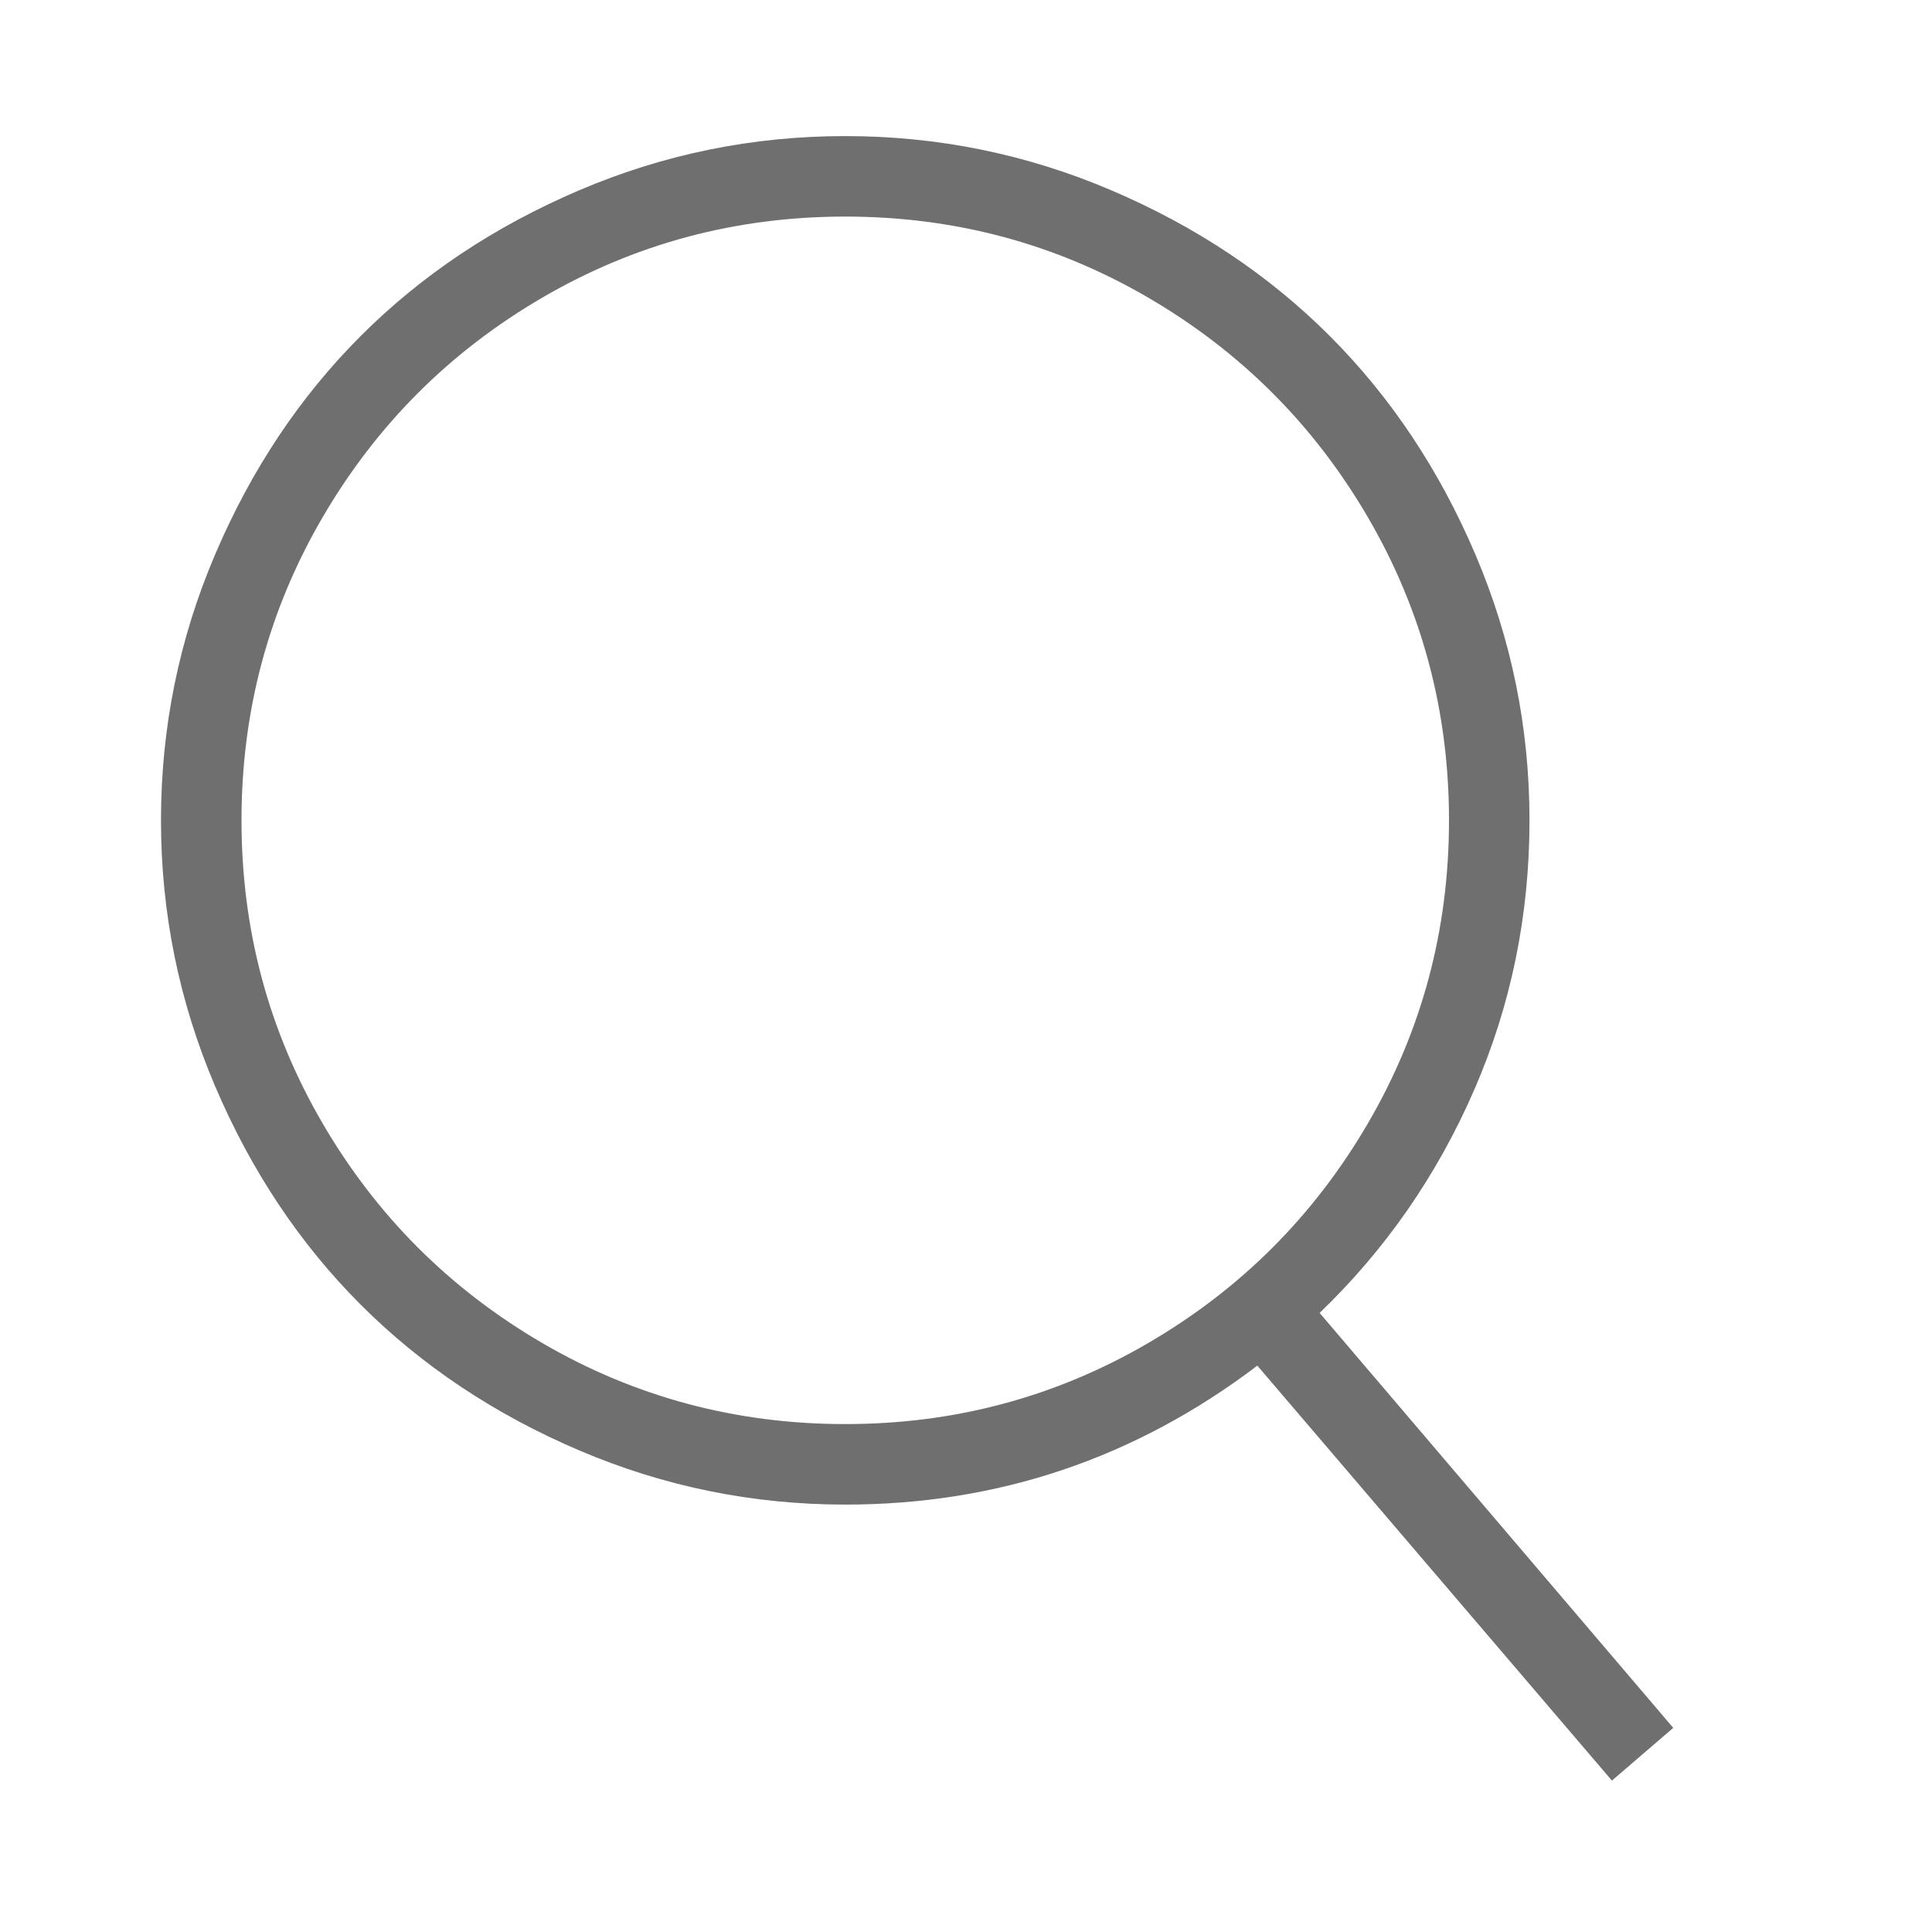
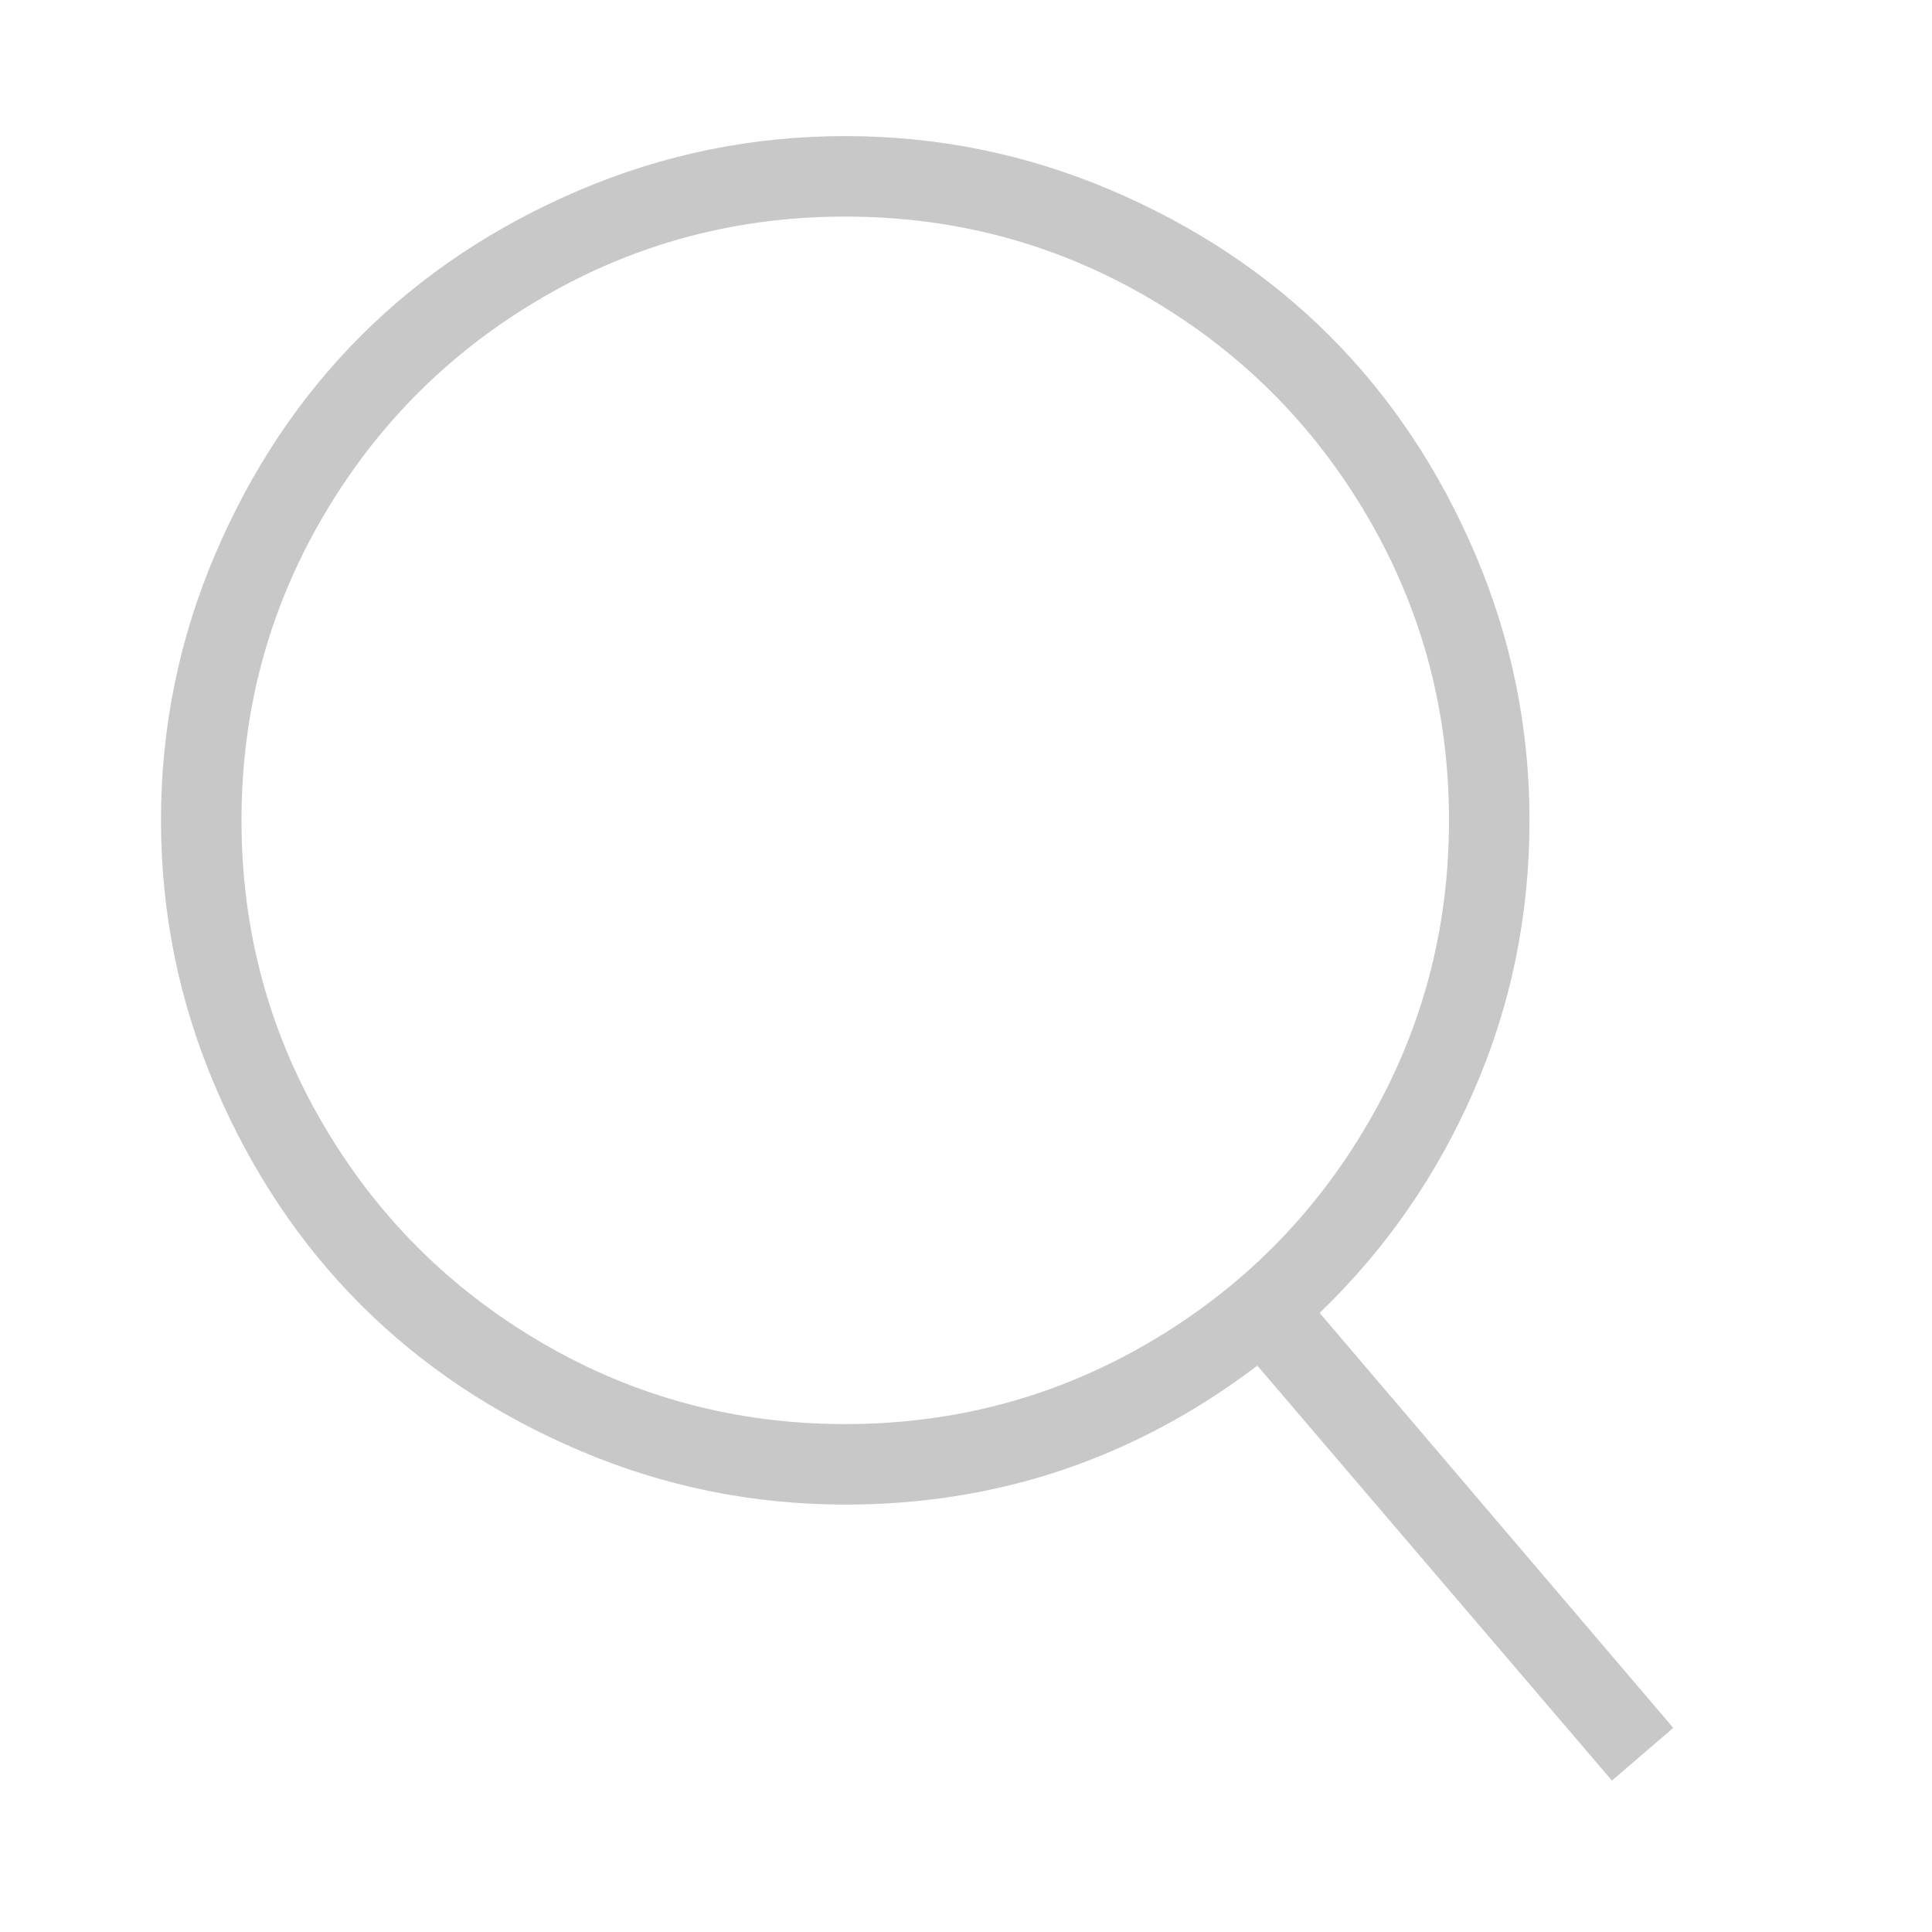
<svg xmlns="http://www.w3.org/2000/svg" viewBox="0 0 512 512">
-   <path d="M349.714 347.937l93.714 109.969-16.254 13.969-93.969-109.969q-48.508 36.825-109.207 36.825-36.826 0-70.476-14.349t-57.905-38.603-38.603-57.905-14.349-70.476 14.349-70.476 38.603-57.905 57.905-38.603 70.476-14.349 70.476 14.349 57.905 38.603 38.603 57.905 14.349 70.476q0 37.841-14.73 71.619t-40.889 58.921zM224 377.397q43.428 0 80.254-21.461t58.286-58.286 21.461-80.254-21.461-80.254-58.286-58.285-80.254-21.46-80.254 21.46-58.285 58.285-21.46 80.254 21.46 80.254 58.285 58.286 80.254 21.461z" fill="#6f6f6f" fill-rule="evenodd" />
+   <path d="M349.714 347.937l93.714 109.969-16.254 13.969-93.969-109.969q-48.508 36.825-109.207 36.825-36.826 0-70.476-14.349t-57.905-38.603-38.603-57.905-14.349-70.476 14.349-70.476 38.603-57.905 57.905-38.603 70.476-14.349 70.476 14.349 57.905 38.603 38.603 57.905 14.349 70.476q0 37.841-14.73 71.619t-40.889 58.921zM224 377.397q43.428 0 80.254-21.461t58.286-58.286 21.461-80.254-21.461-80.254-58.286-58.285-80.254-21.46-80.254 21.46-58.285 58.285-21.46 80.254 21.46 80.254 58.285 58.286 80.254 21.461z" fill="#c8c8c8" fill-rule="evenodd" />
</svg>
